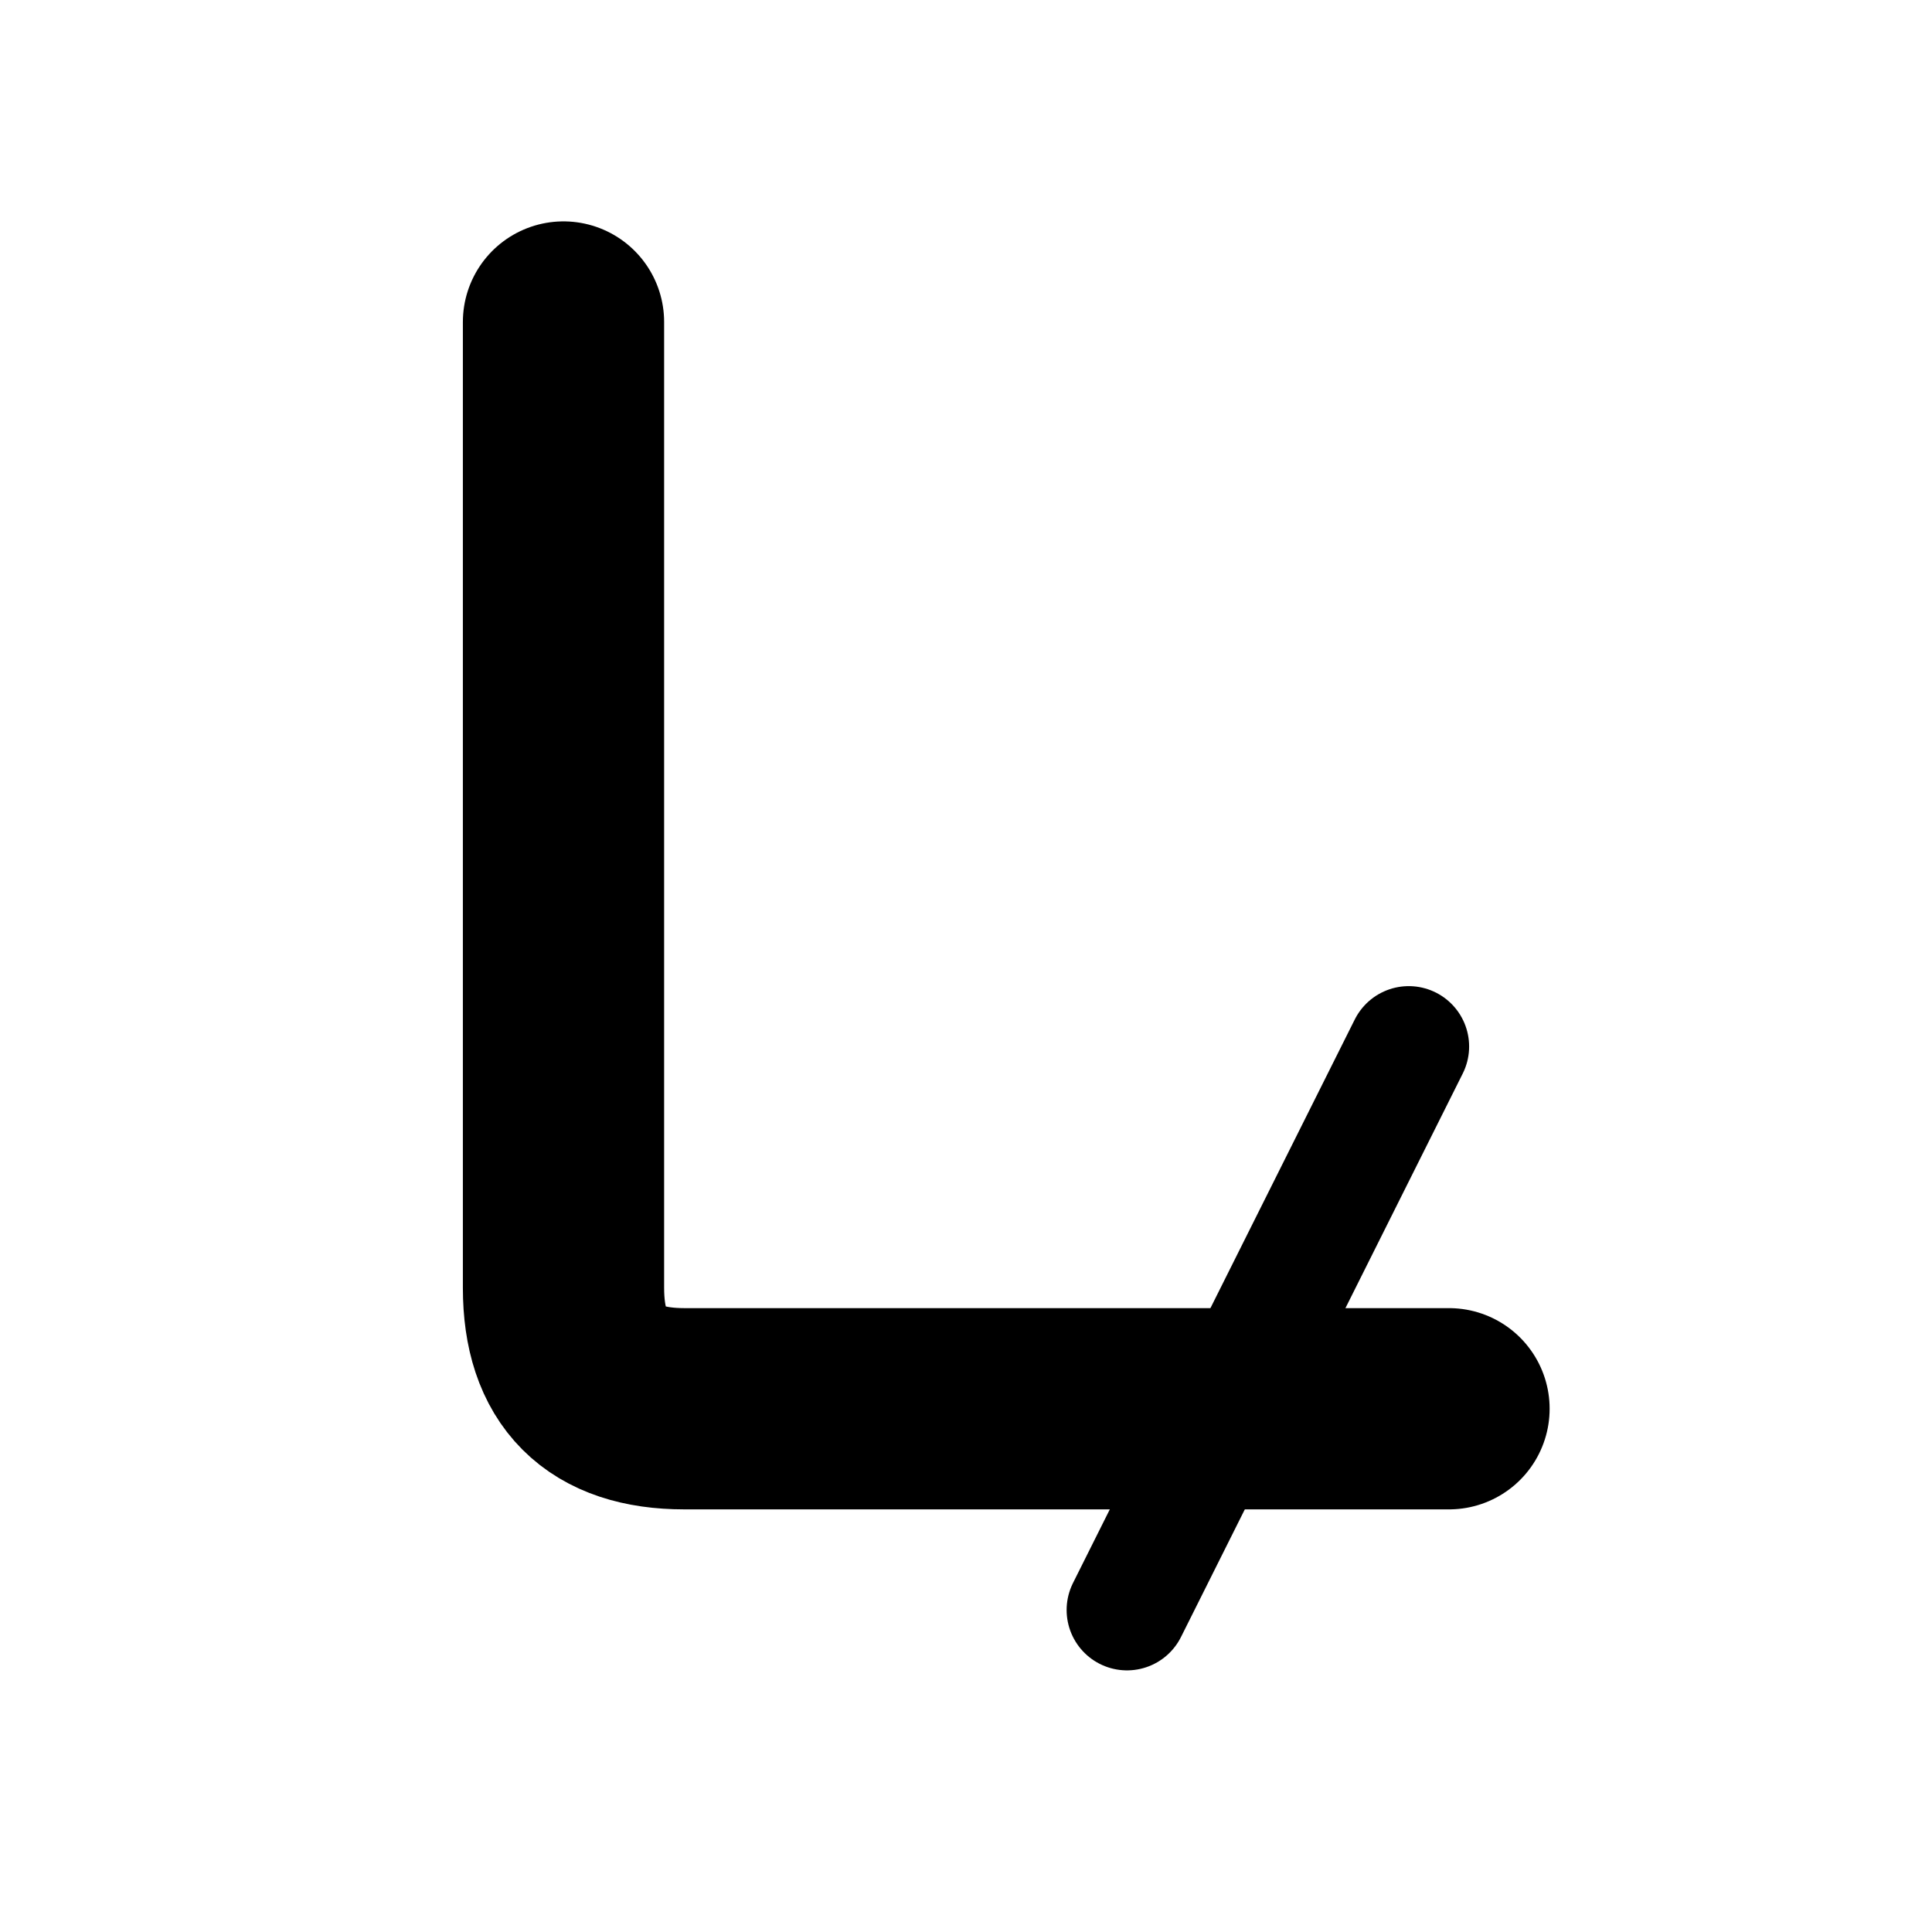
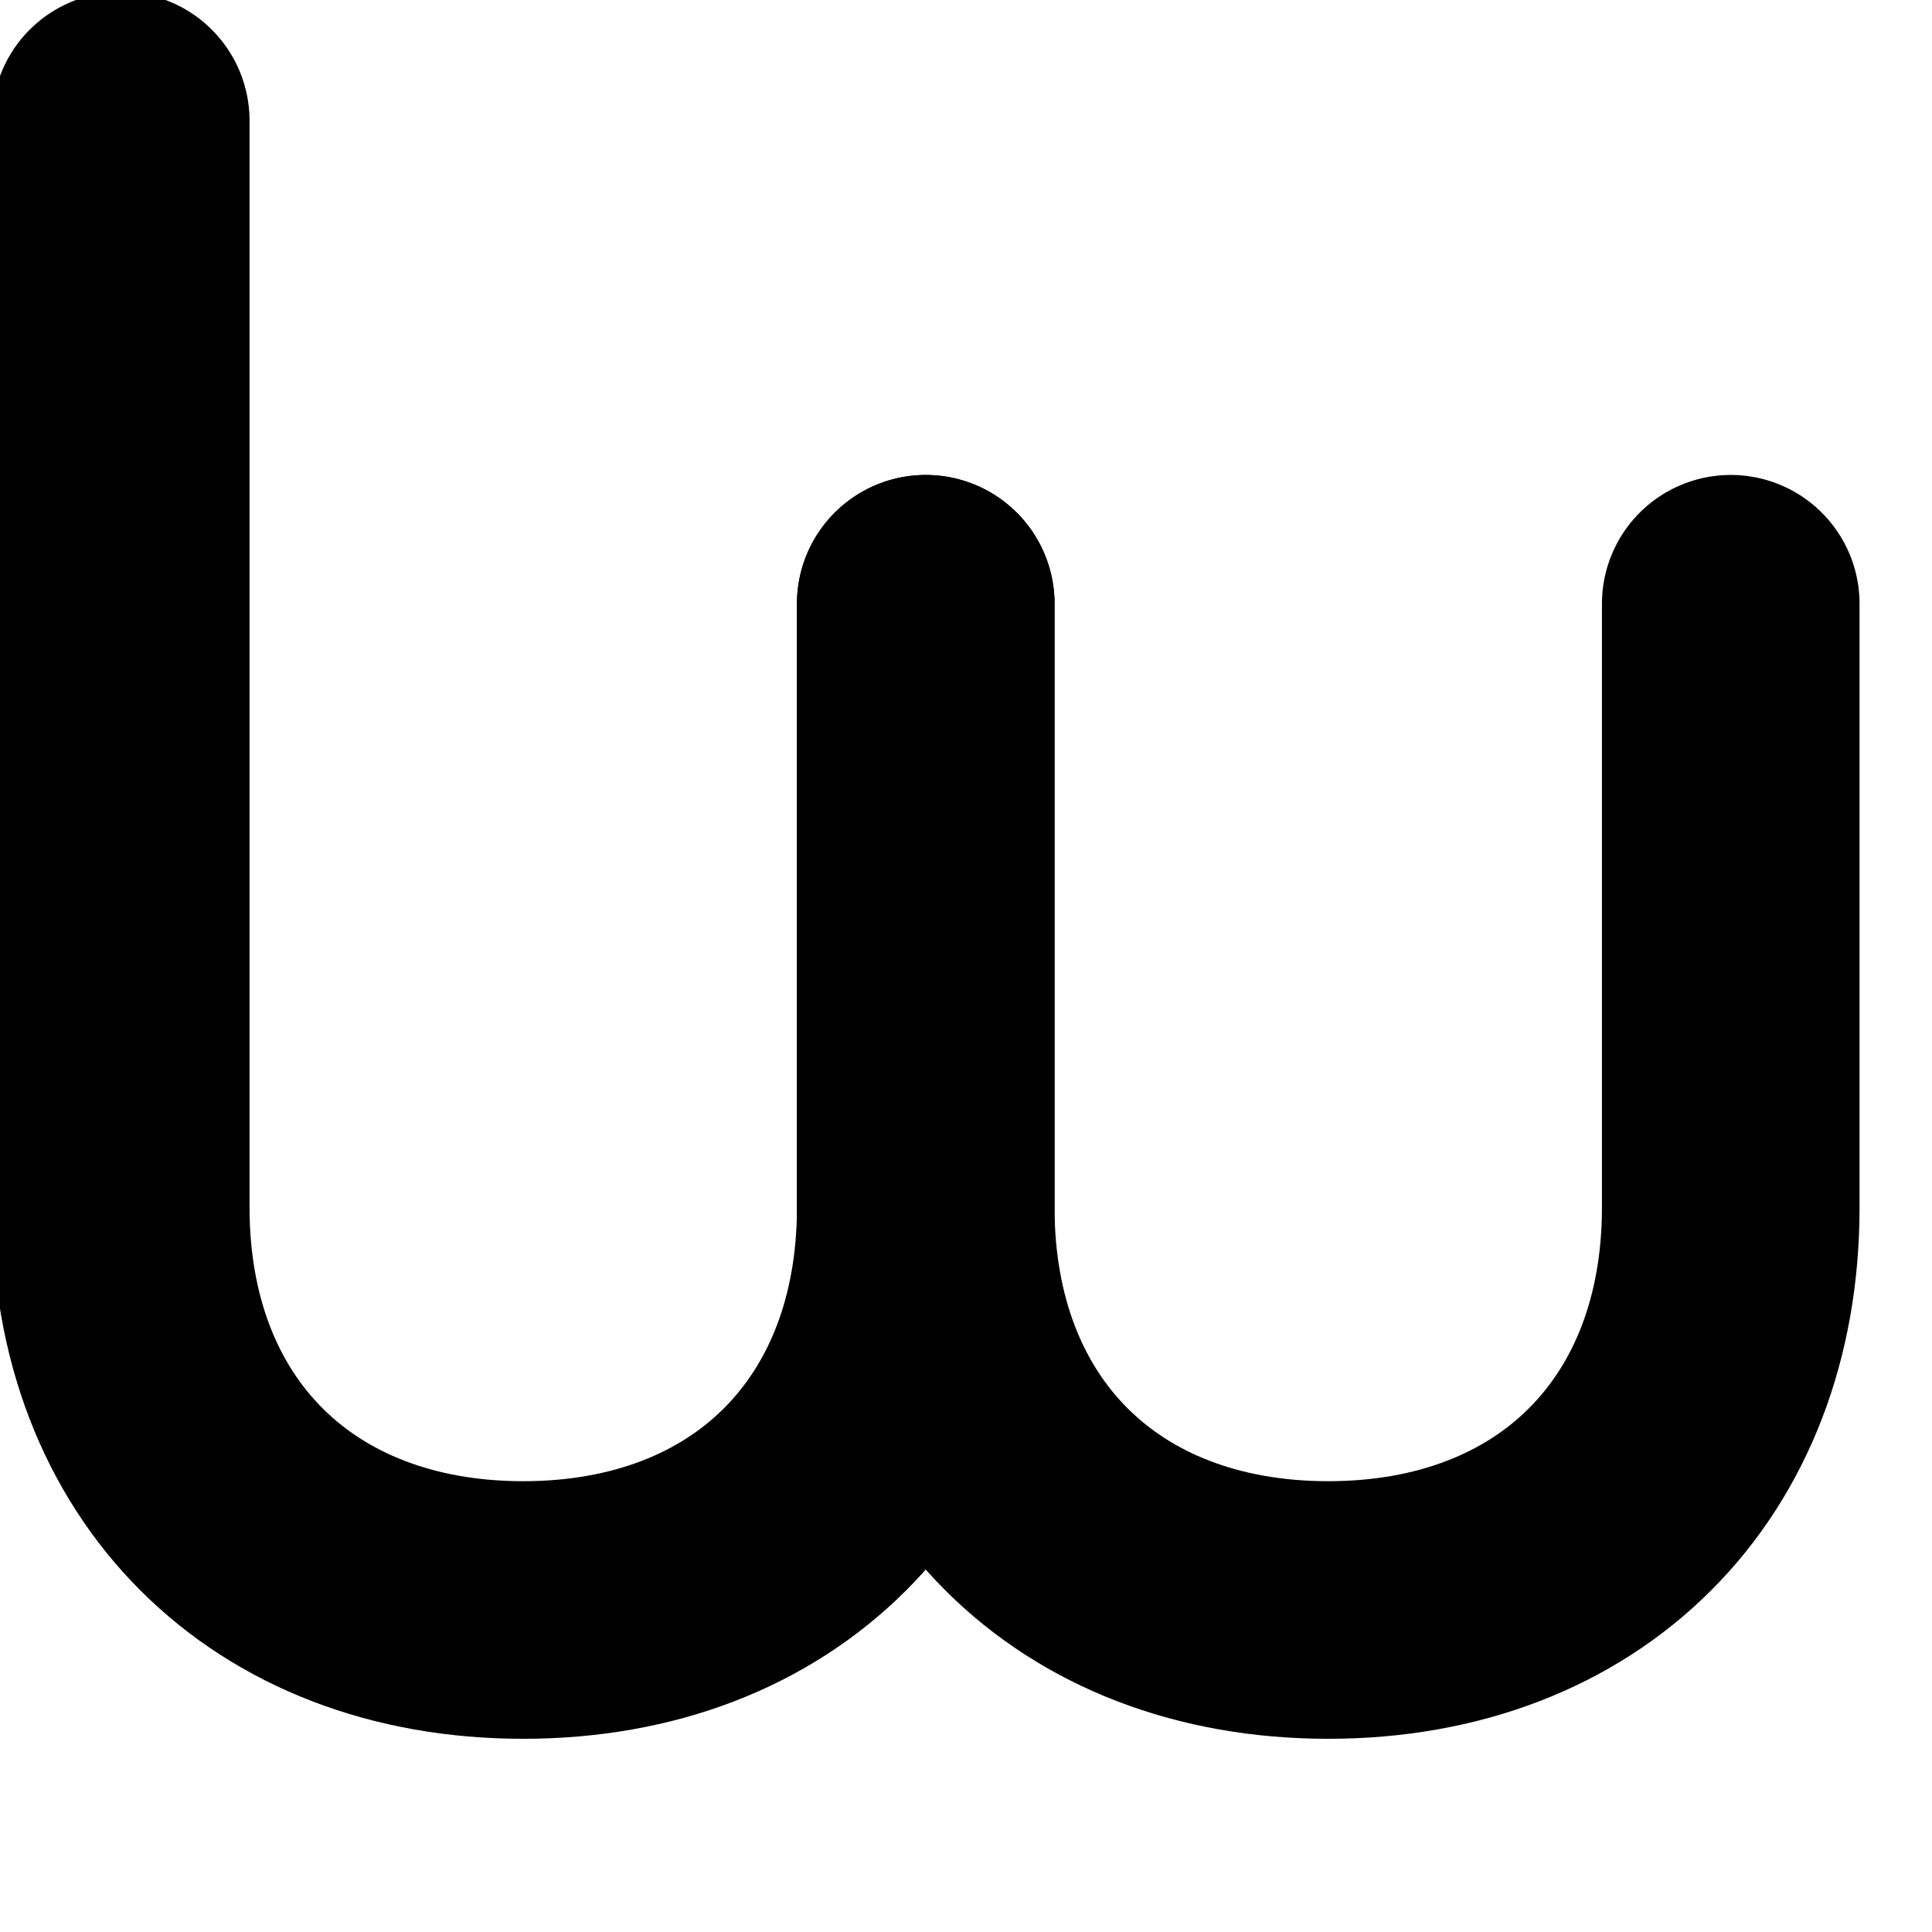
<svg xmlns="http://www.w3.org/2000/svg" viewBox="0 0 24 24" fill="none" stroke="currentColor" stroke-linecap="round" stroke-linejoin="round">
-   <path d="M7 4 C7 4, 7 16, 7 16 C7 17, 7.5 17.5, 8.5 17.5 L18 17.5" stroke-width="2.5" />
-   <line x1="14" y1="20" x2="17.5" y2="13" stroke-width="1.5" />
+   <path d="M1.5 1.5 L1.5 15 C1.5 18 3.5 20 6.5 20 C9.5 20 11.5 18 11.5 15 L11.5 7.5" stroke-width="3.2" />
+   <path d="M11.5 7.5 L11.5 15 C11.5 18 13.5 20 16.5 20 C19.5 20 21.5 18 21.5 15 L21.5 7.5" stroke-width="3.2" />
</svg>
